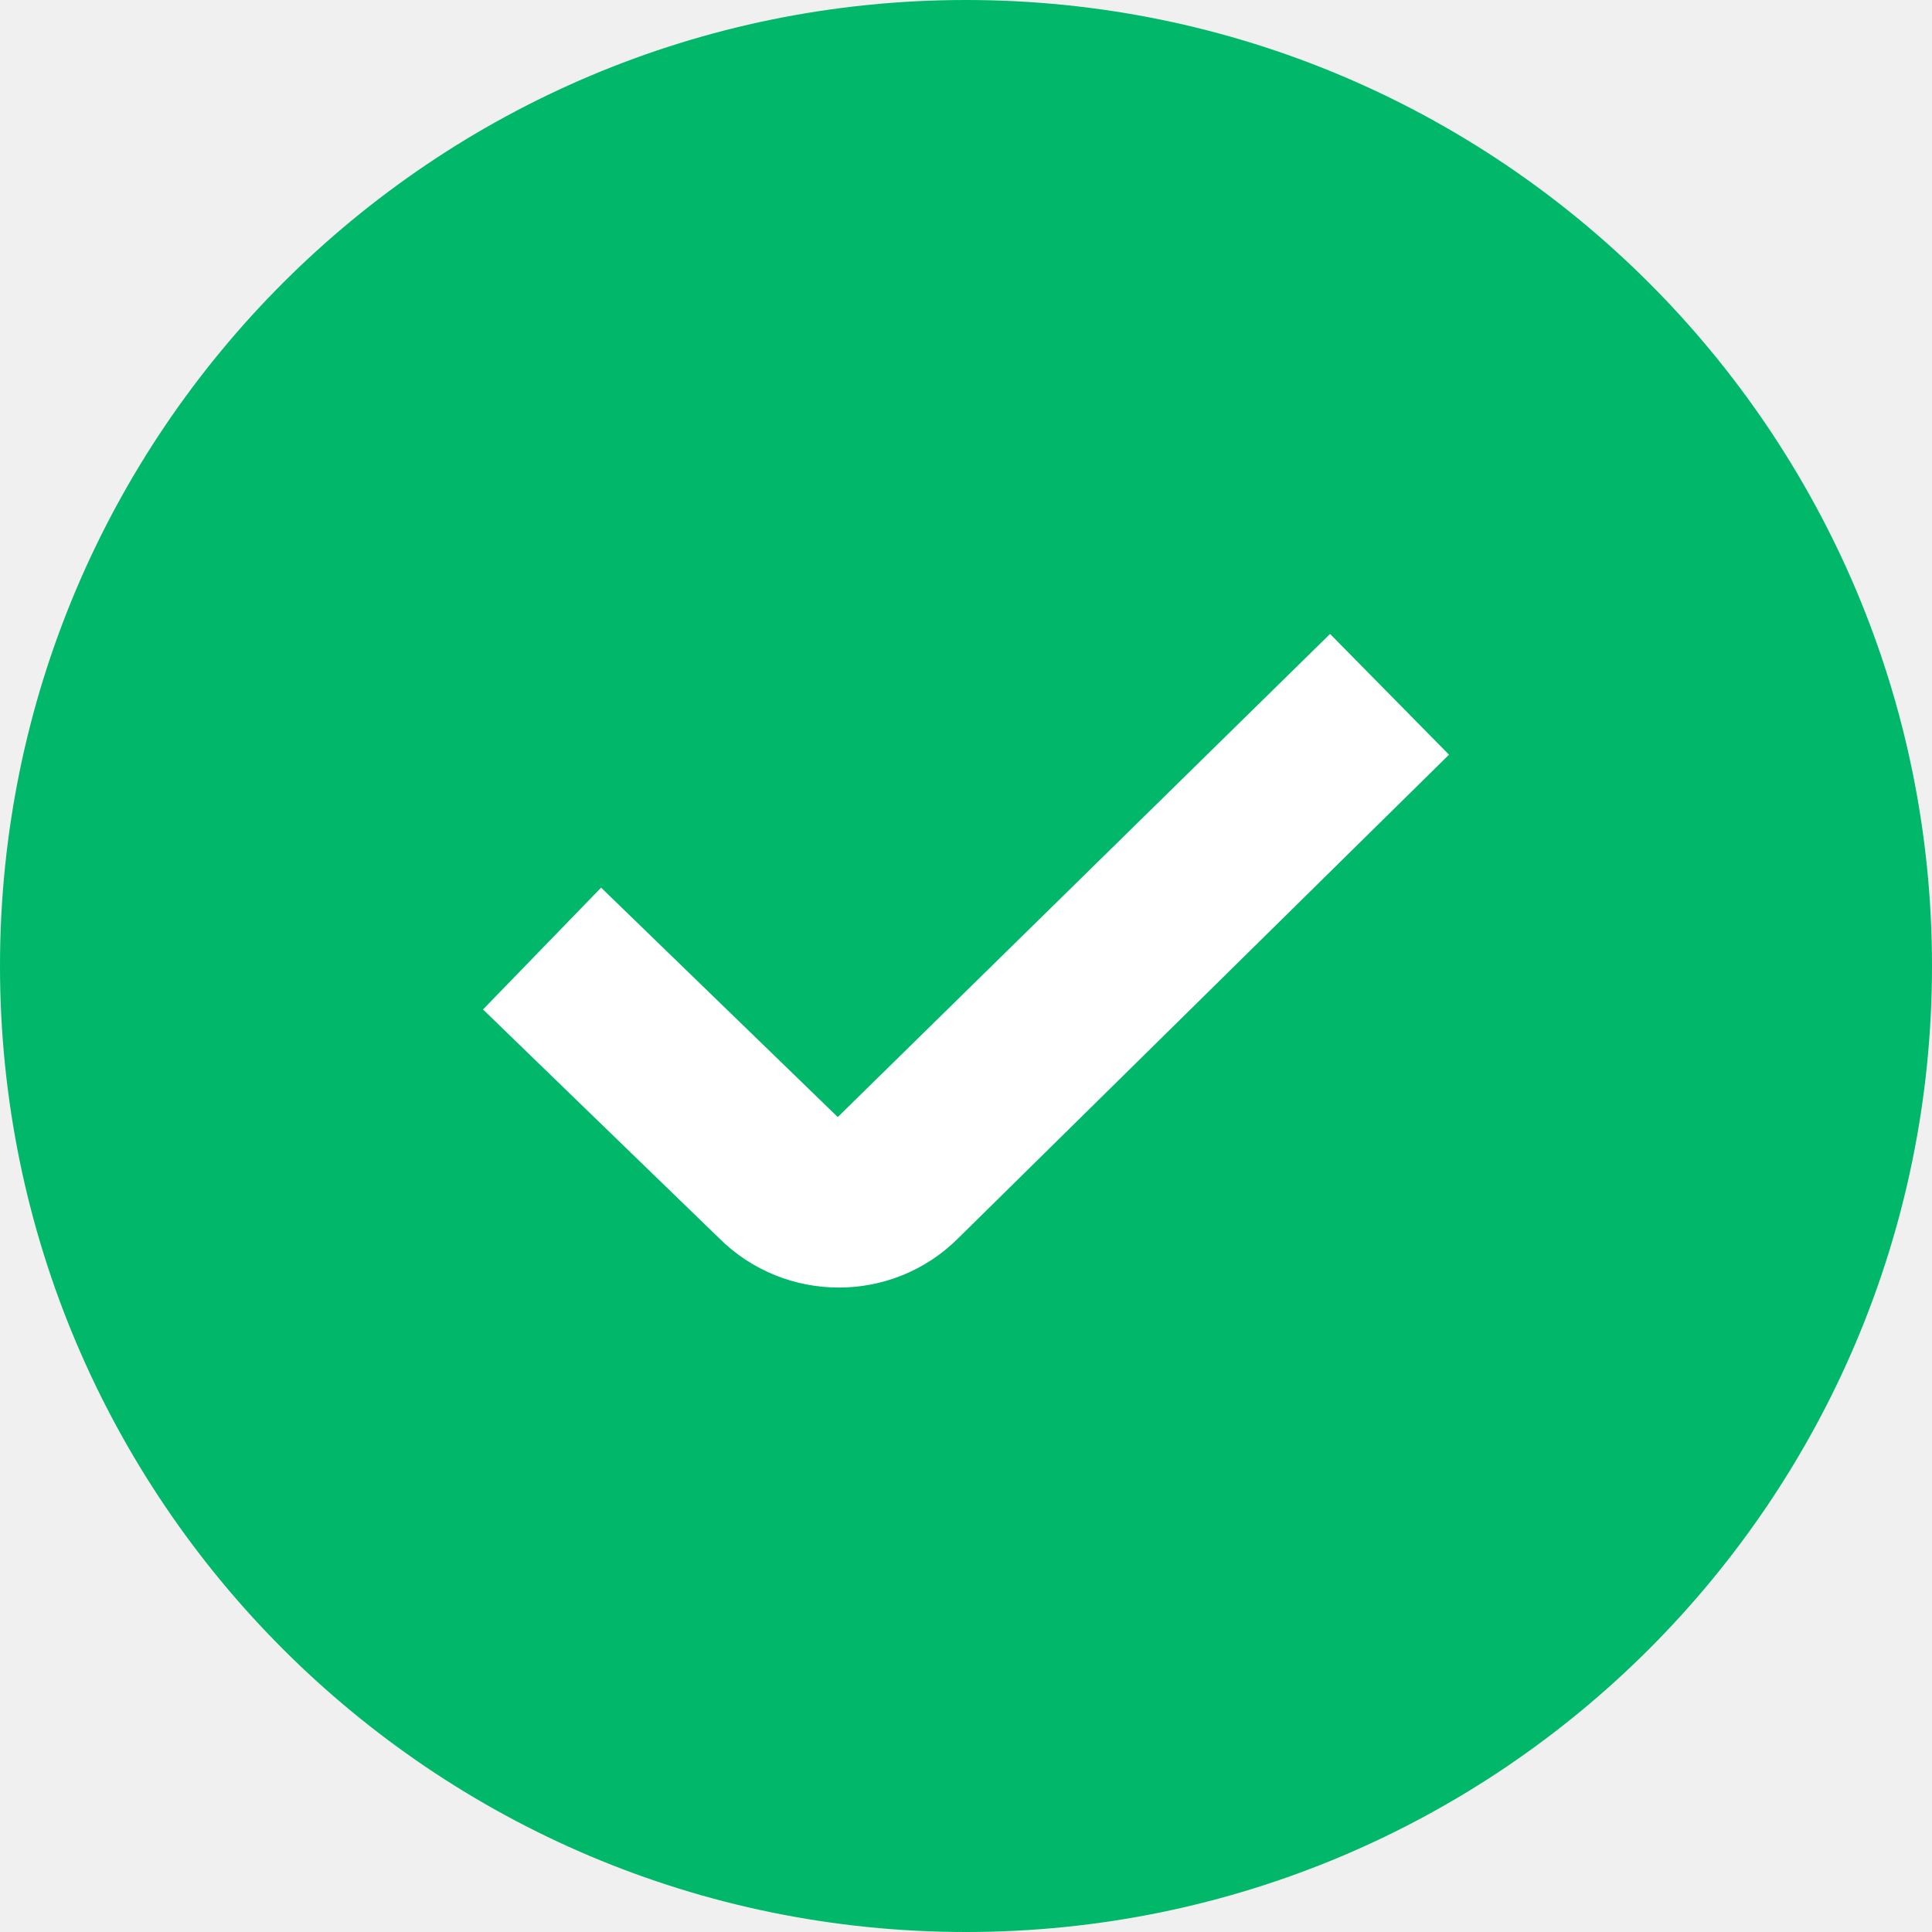
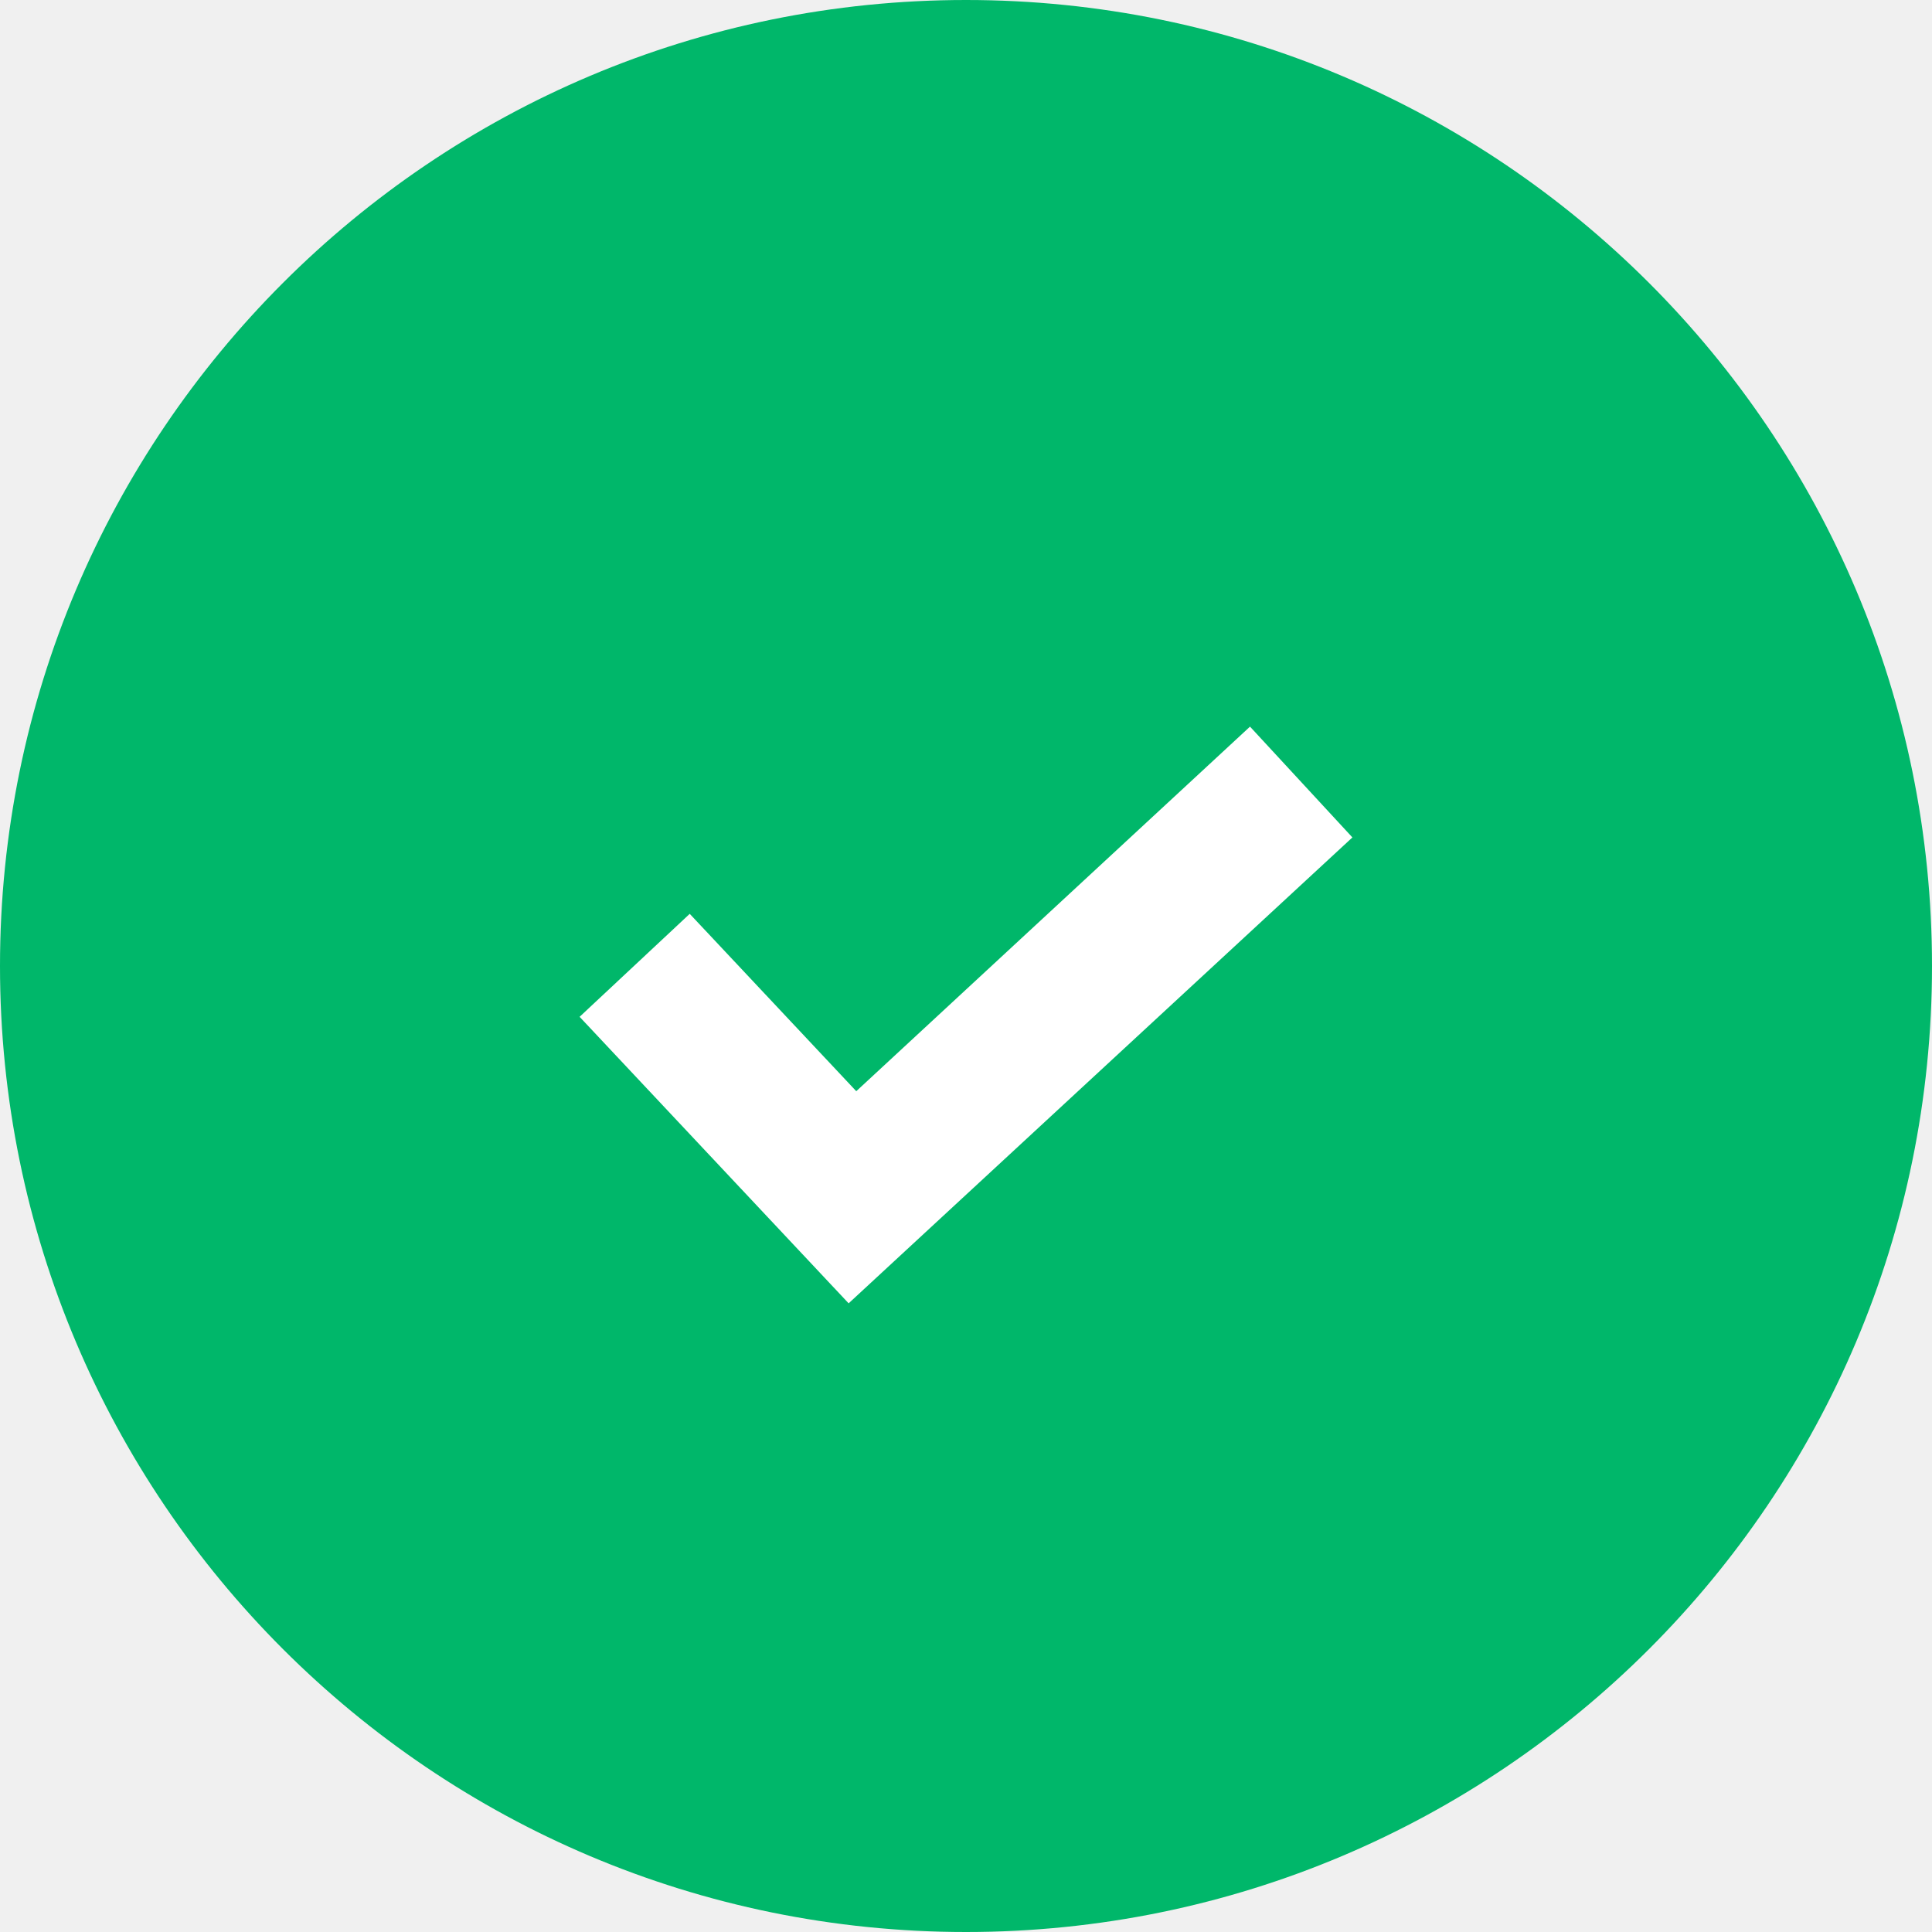
- <svg xmlns="http://www.w3.org/2000/svg" width="16" height="16" viewBox="0 0 16 16" fill="none">
-   <rect x="0.5" y="0.5" width="15" height="15" rx="7.5" fill="#00B76A" />
-   <rect x="0.5" y="0.5" width="15" height="15" rx="7.5" stroke="#00B76A" />
-   <path d="M11.015 5.25L12 6.25L7.934 10.256C7.662 10.527 7.305 10.663 6.946 10.663C6.588 10.663 6.227 10.526 5.953 10.252L4 8.36L4.978 7.351L6.938 9.251L11.015 5.25Z" fill="white" />
+ <svg xmlns="http://www.w3.org/2000/svg" width="20" height="20" viewBox="0 0 20 20" fill="none">
+   <rect x="0.5" y="0.5" width="19" height="19" rx="9.5" fill="#00B76A" />
+   <rect x="0.5" y="0.5" width="19" height="19" rx="9.5" stroke="#00B76A" />
+   <g clip-path="url(#clip0_704_1877)">
+     <path d="M12.94 7.522L8.864 11.296L7.14 9.46L6 10.526L8.785 13.492L14 8.669L12.94 7.522Z" fill="white" />
+   </g>
+   <defs>
+     <clipPath id="clip0_704_1877">
+       <rect width="8" height="7.982" fill="white" transform="translate(6 6.50879)" />
+     </clipPath>
+   </defs>
</svg>
